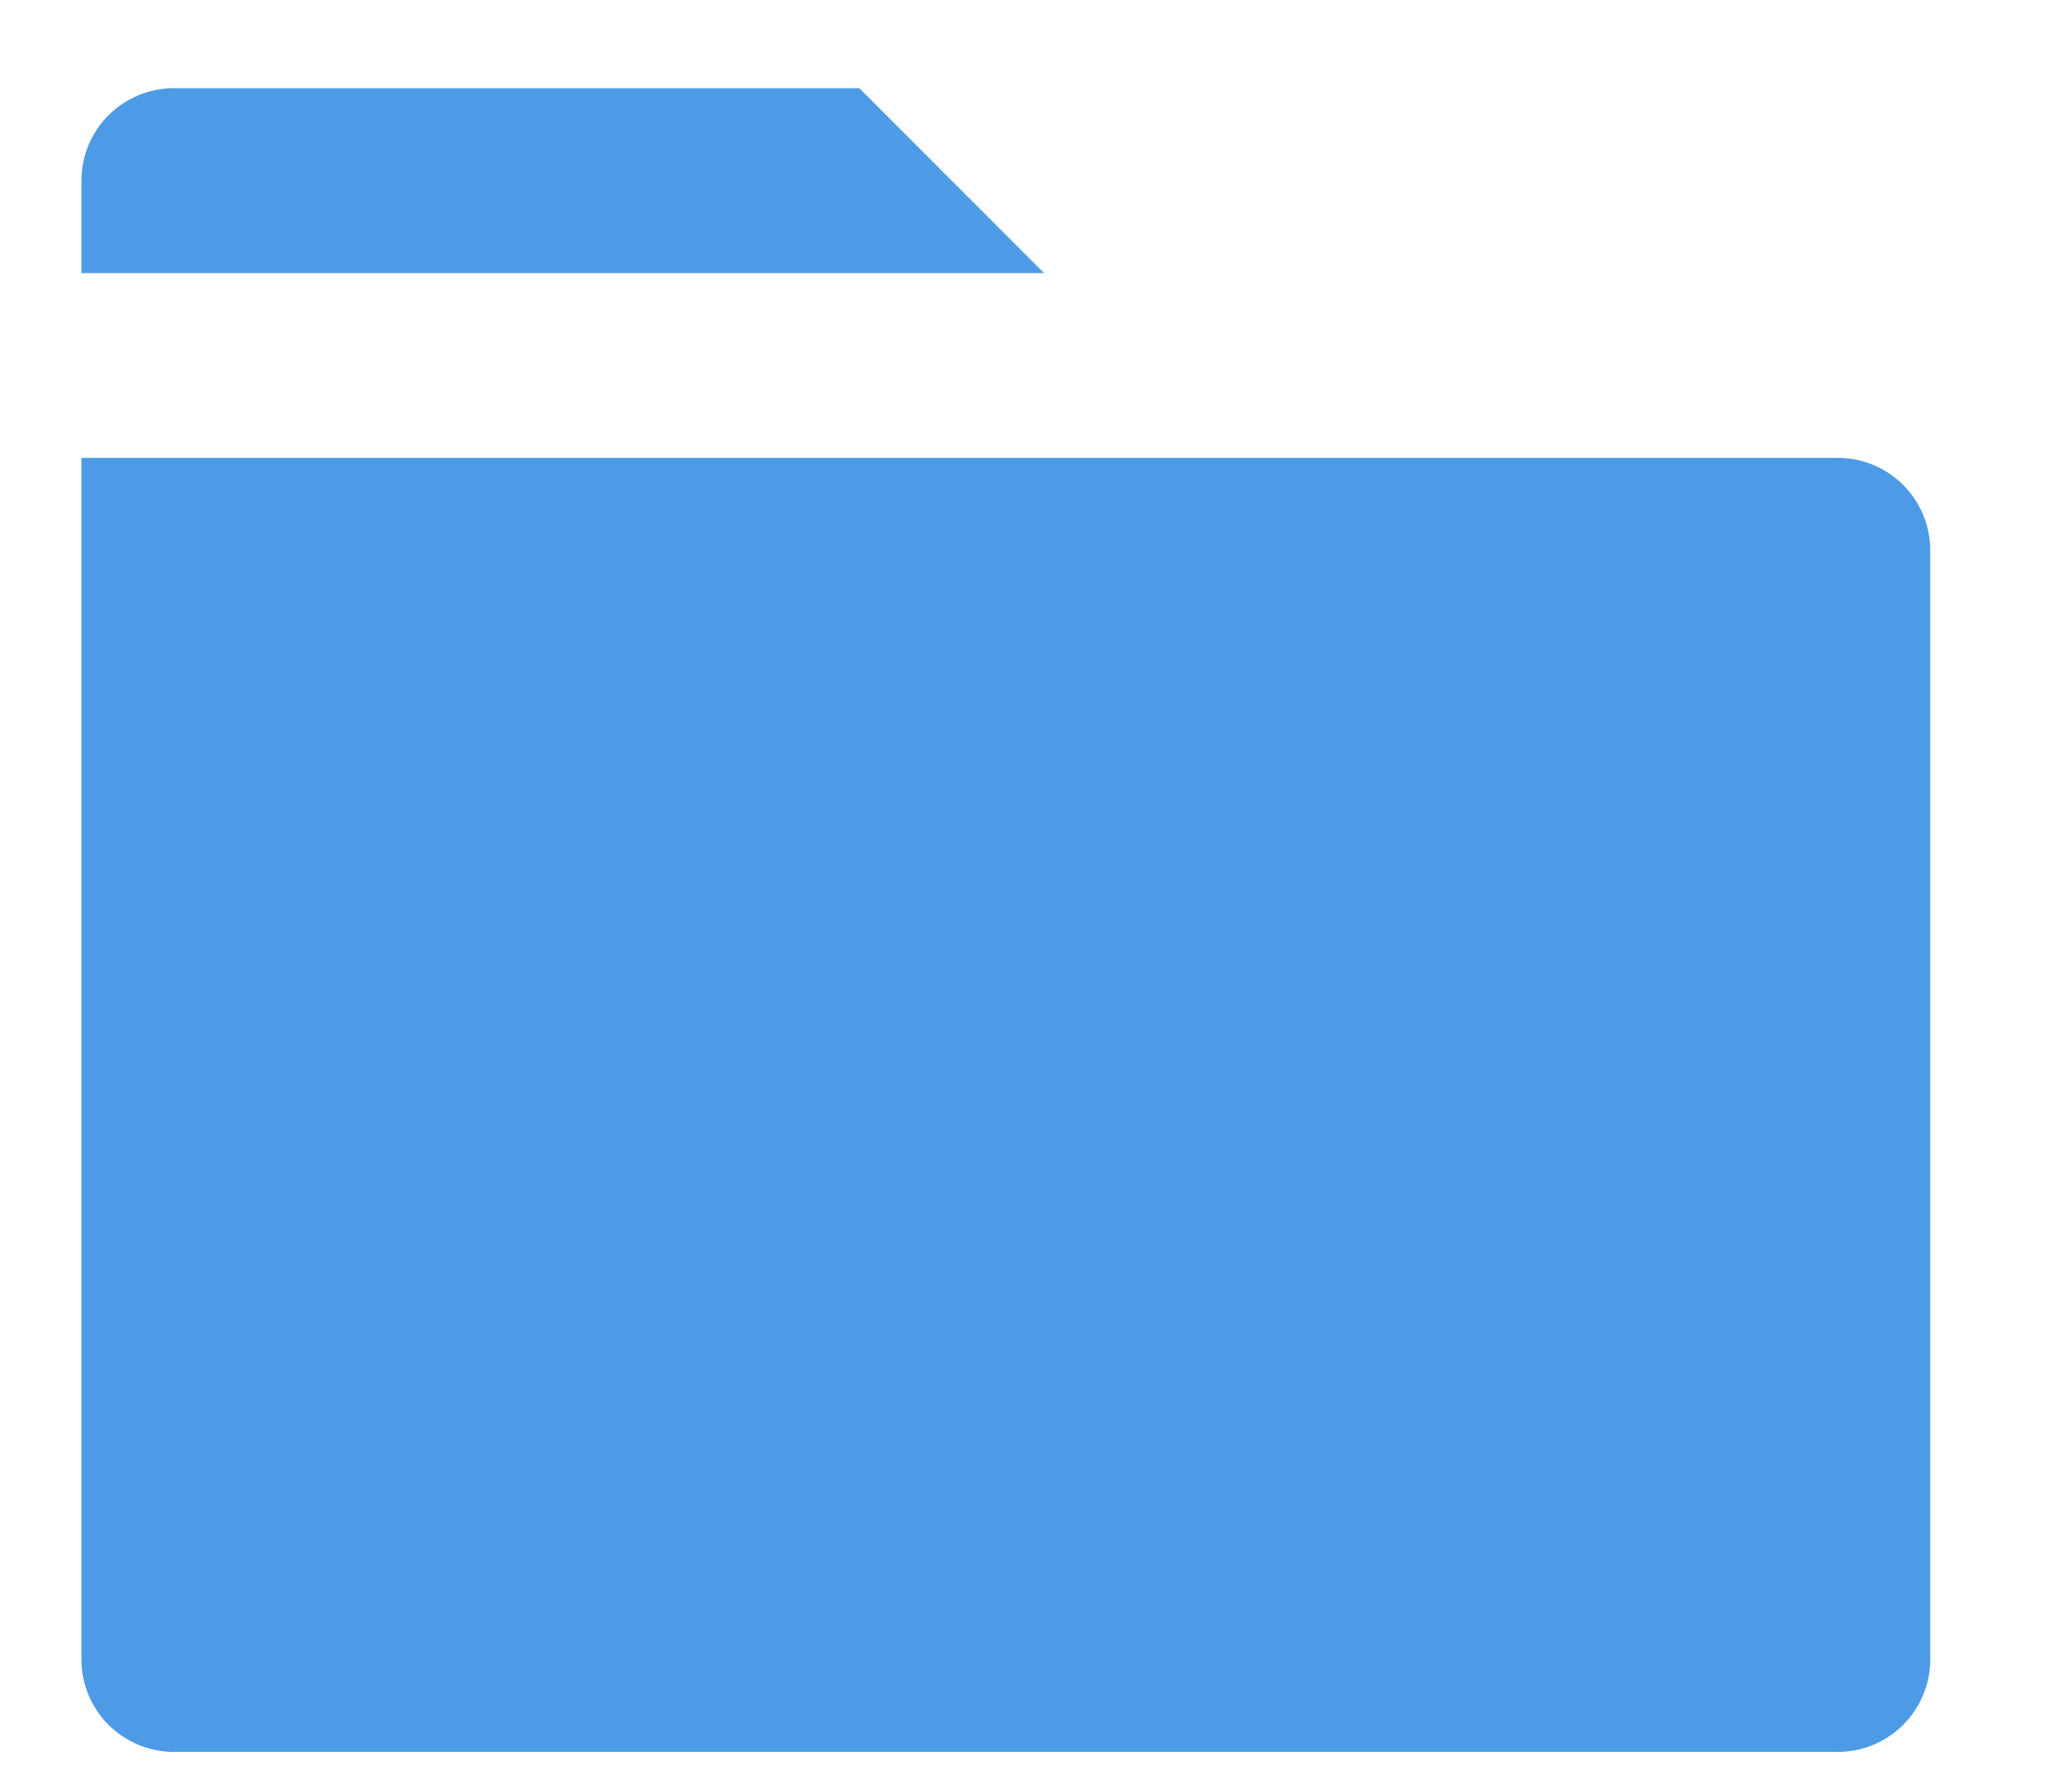
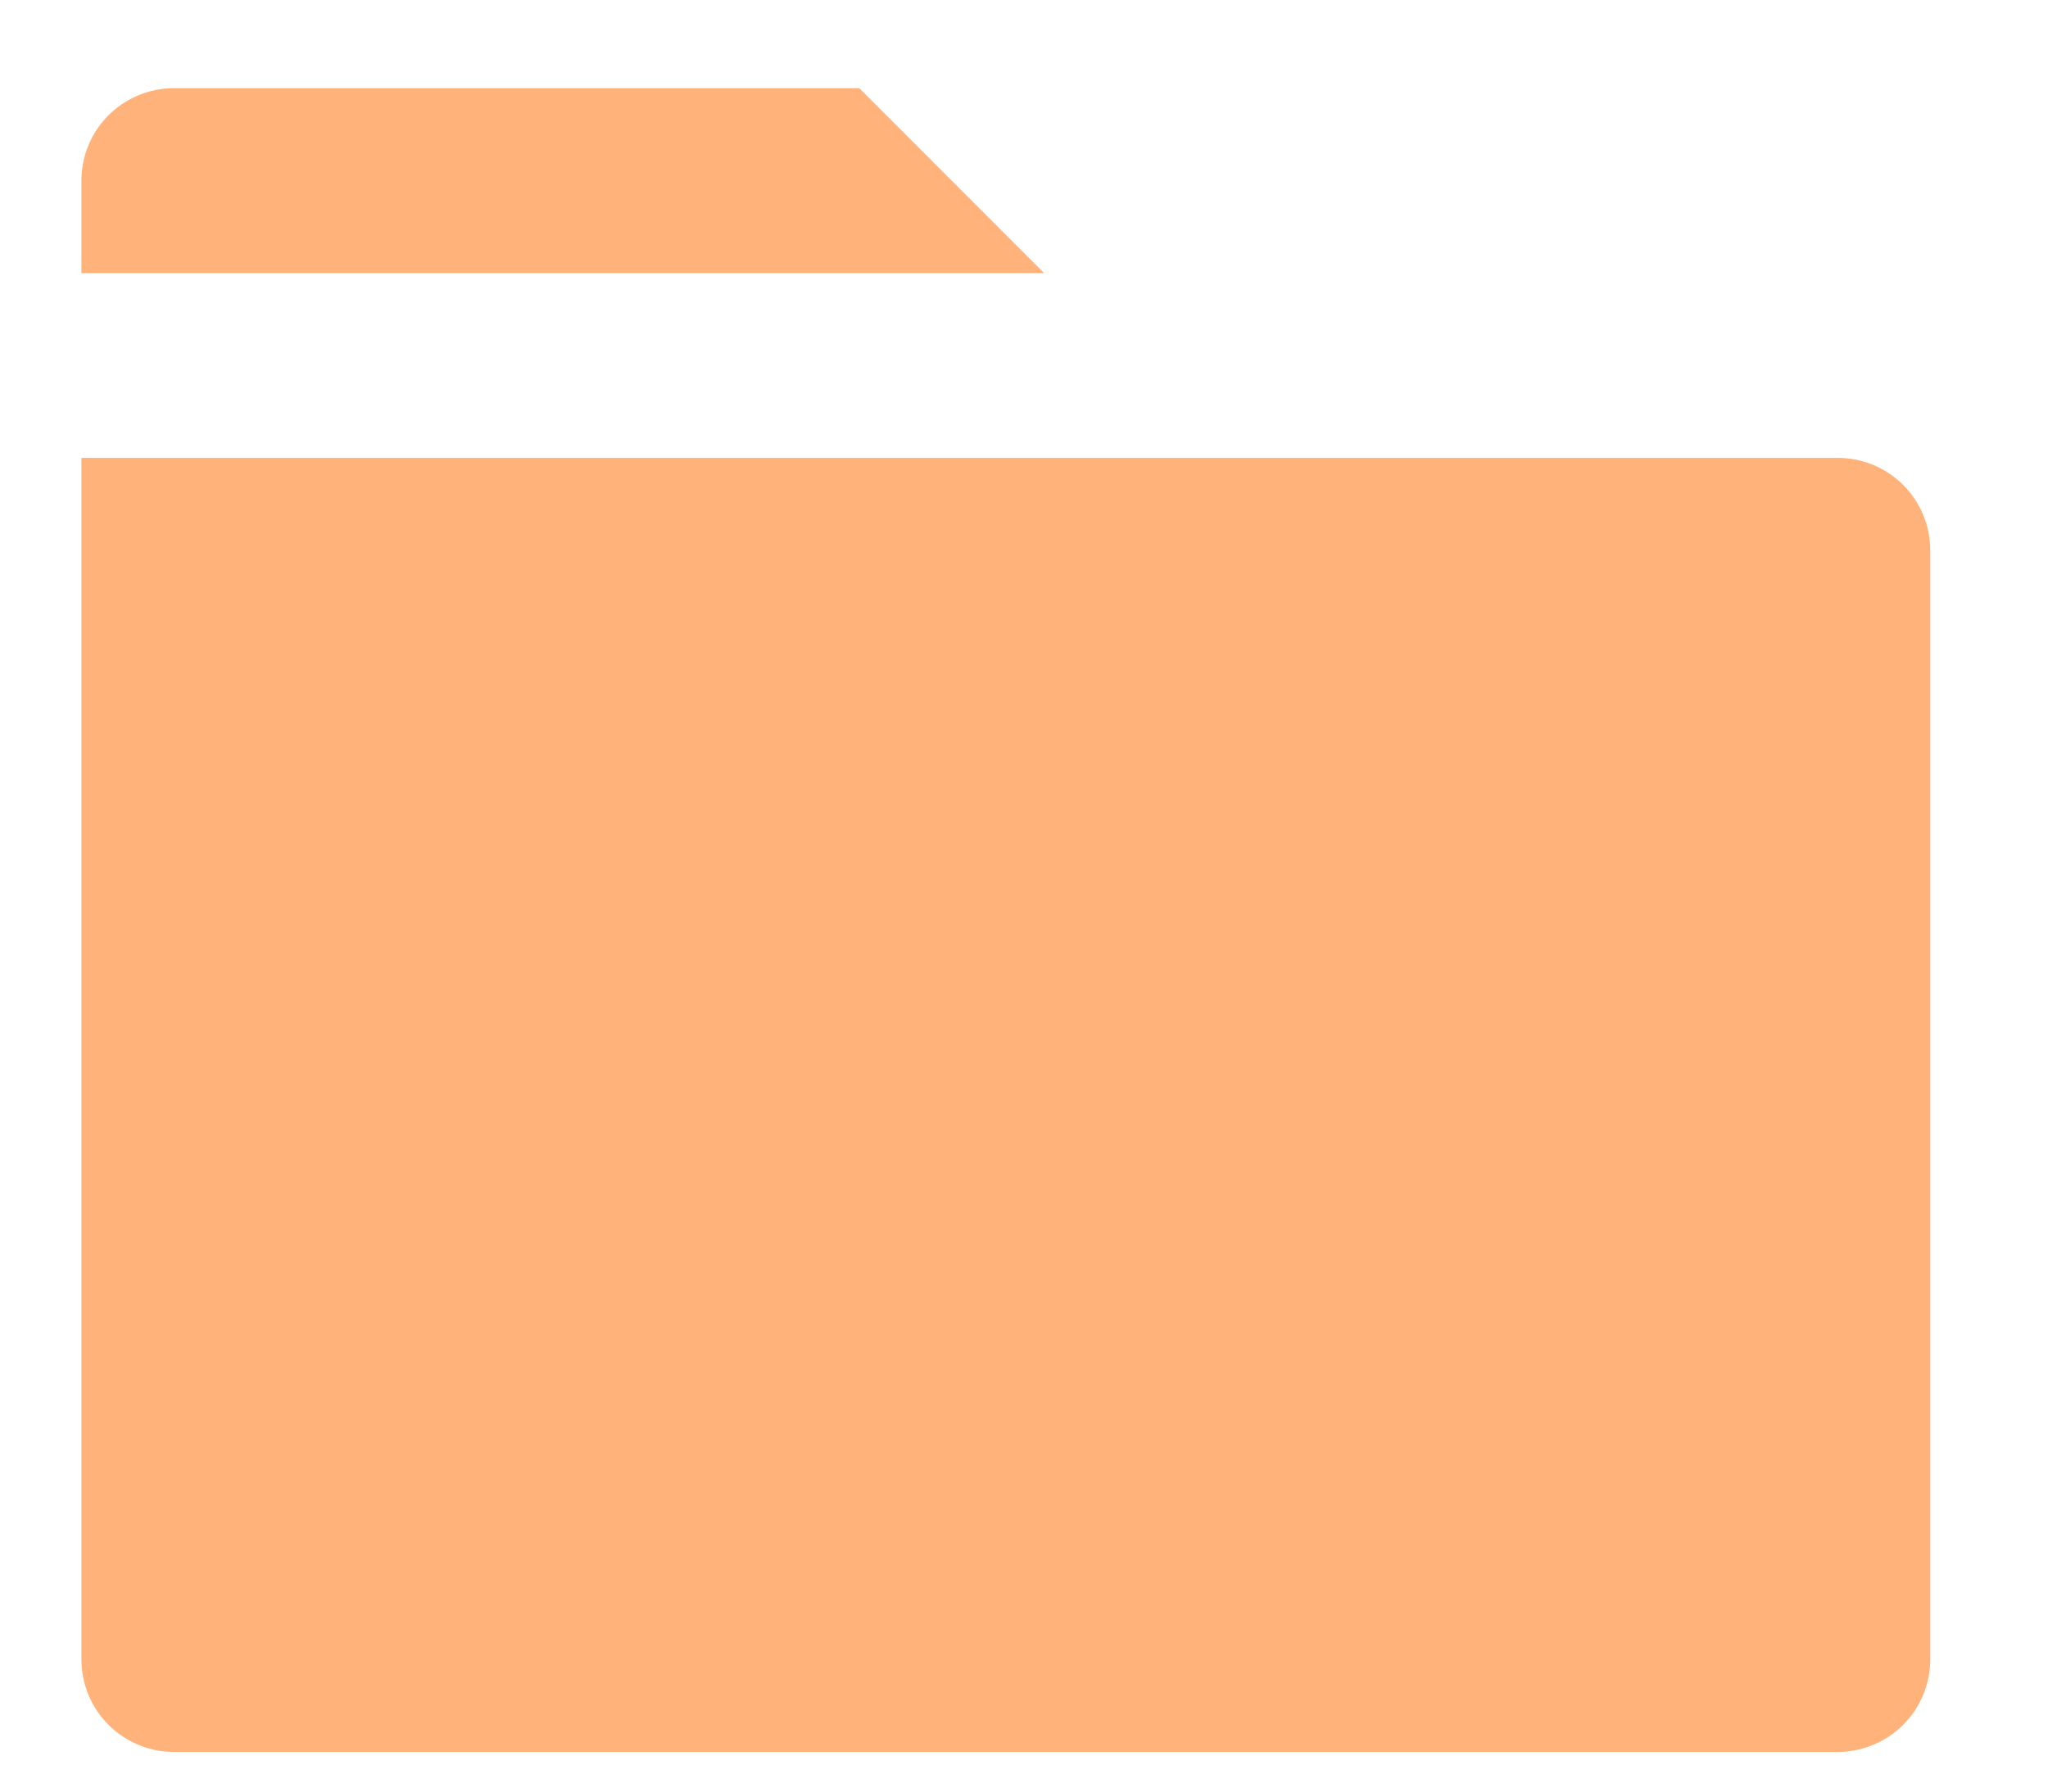
<svg xmlns="http://www.w3.org/2000/svg" width="16" height="14" viewBox="0 0 16 14" fill="none">
-   <path d="M15.08 4.301V12.967C15.08 13.159 15.004 13.342 14.869 13.478C14.733 13.613 14.55 13.69 14.358 13.69H1.358C1.166 13.69 0.983 13.613 0.847 13.478C0.712 13.342 0.636 13.159 0.636 12.967V3.578H14.358C14.55 3.578 14.733 3.654 14.869 3.79C15.004 3.925 15.08 4.109 15.08 4.301ZM8.157 2.134H0.636V1.412C0.636 1.22 0.712 1.036 0.847 0.901C0.983 0.766 1.166 0.689 1.358 0.689H6.713L8.157 2.134Z" fill="#4D9BE6" />
+   <path d="M15.08 4.301V12.967C15.08 13.159 15.004 13.342 14.869 13.478C14.733 13.613 14.55 13.69 14.358 13.69H1.358C1.166 13.69 0.983 13.613 0.847 13.478C0.712 13.342 0.636 13.159 0.636 12.967V3.578H14.358C14.55 3.578 14.733 3.654 14.869 3.79C15.004 3.925 15.08 4.109 15.08 4.301ZM8.157 2.134H0.636V1.412C0.636 1.22 0.712 1.036 0.847 0.901C0.983 0.766 1.166 0.689 1.358 0.689H6.713L8.157 2.134Z" fill="#ffb37a" />
</svg>
